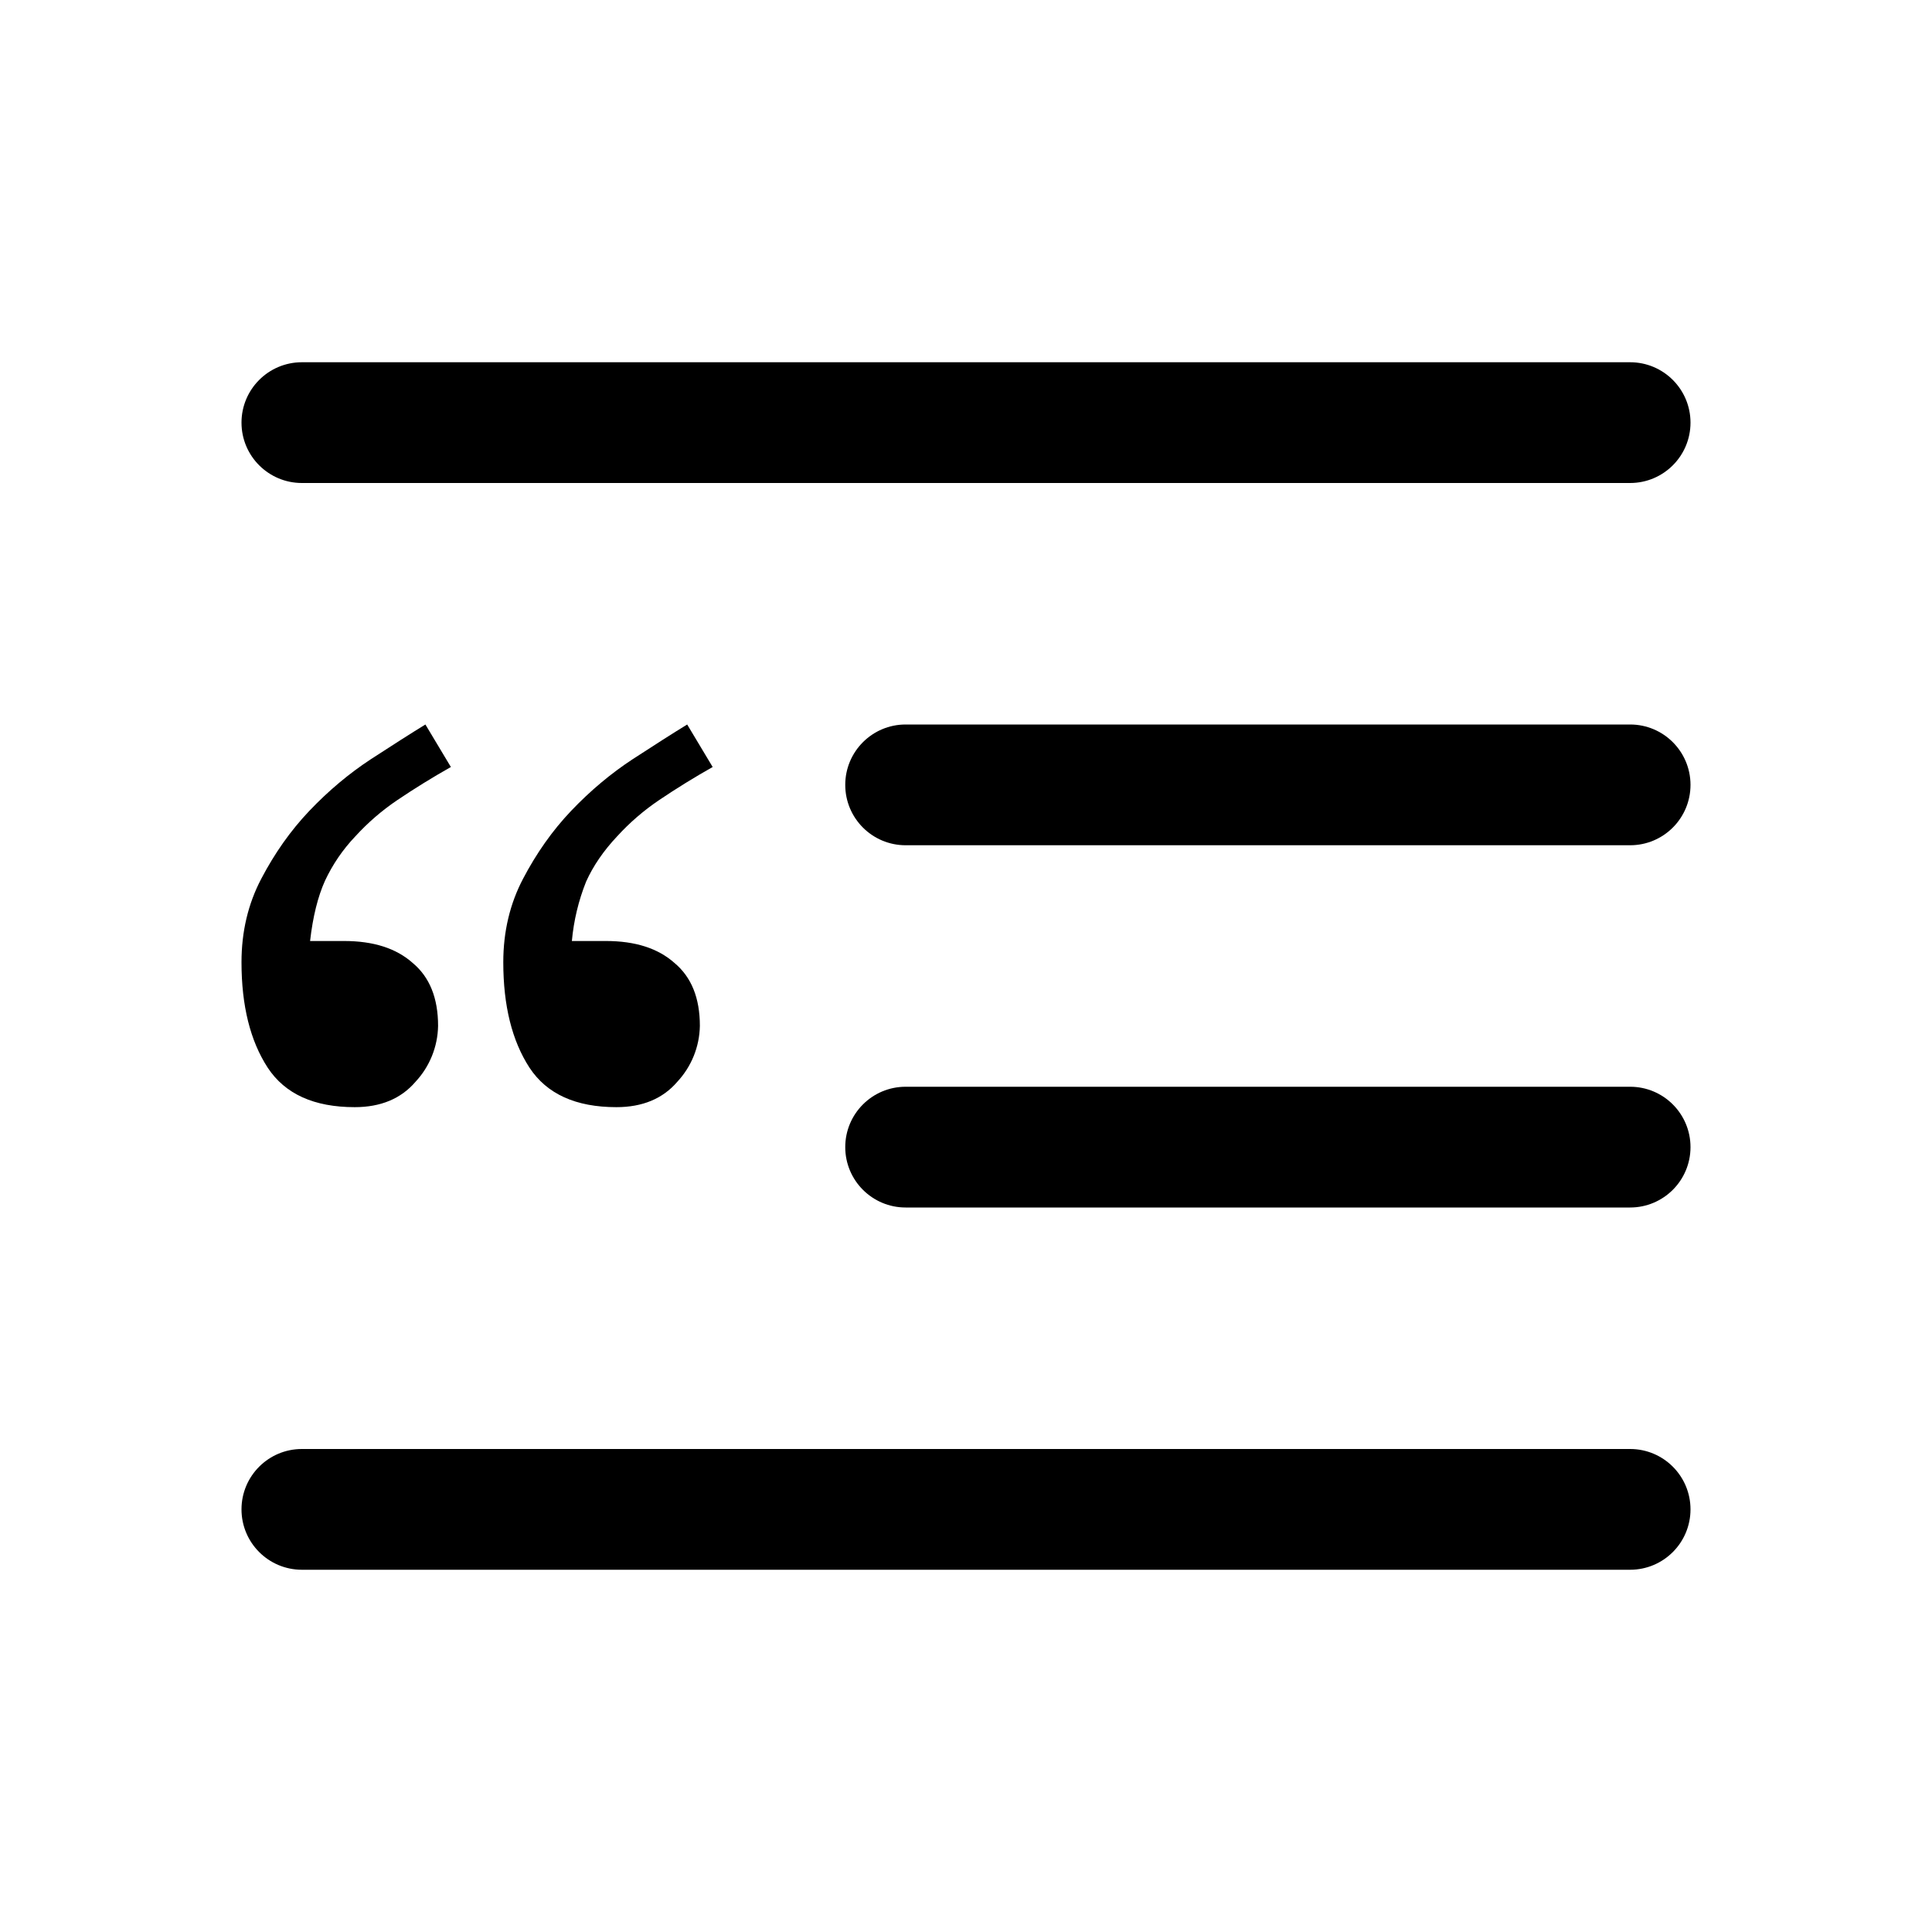
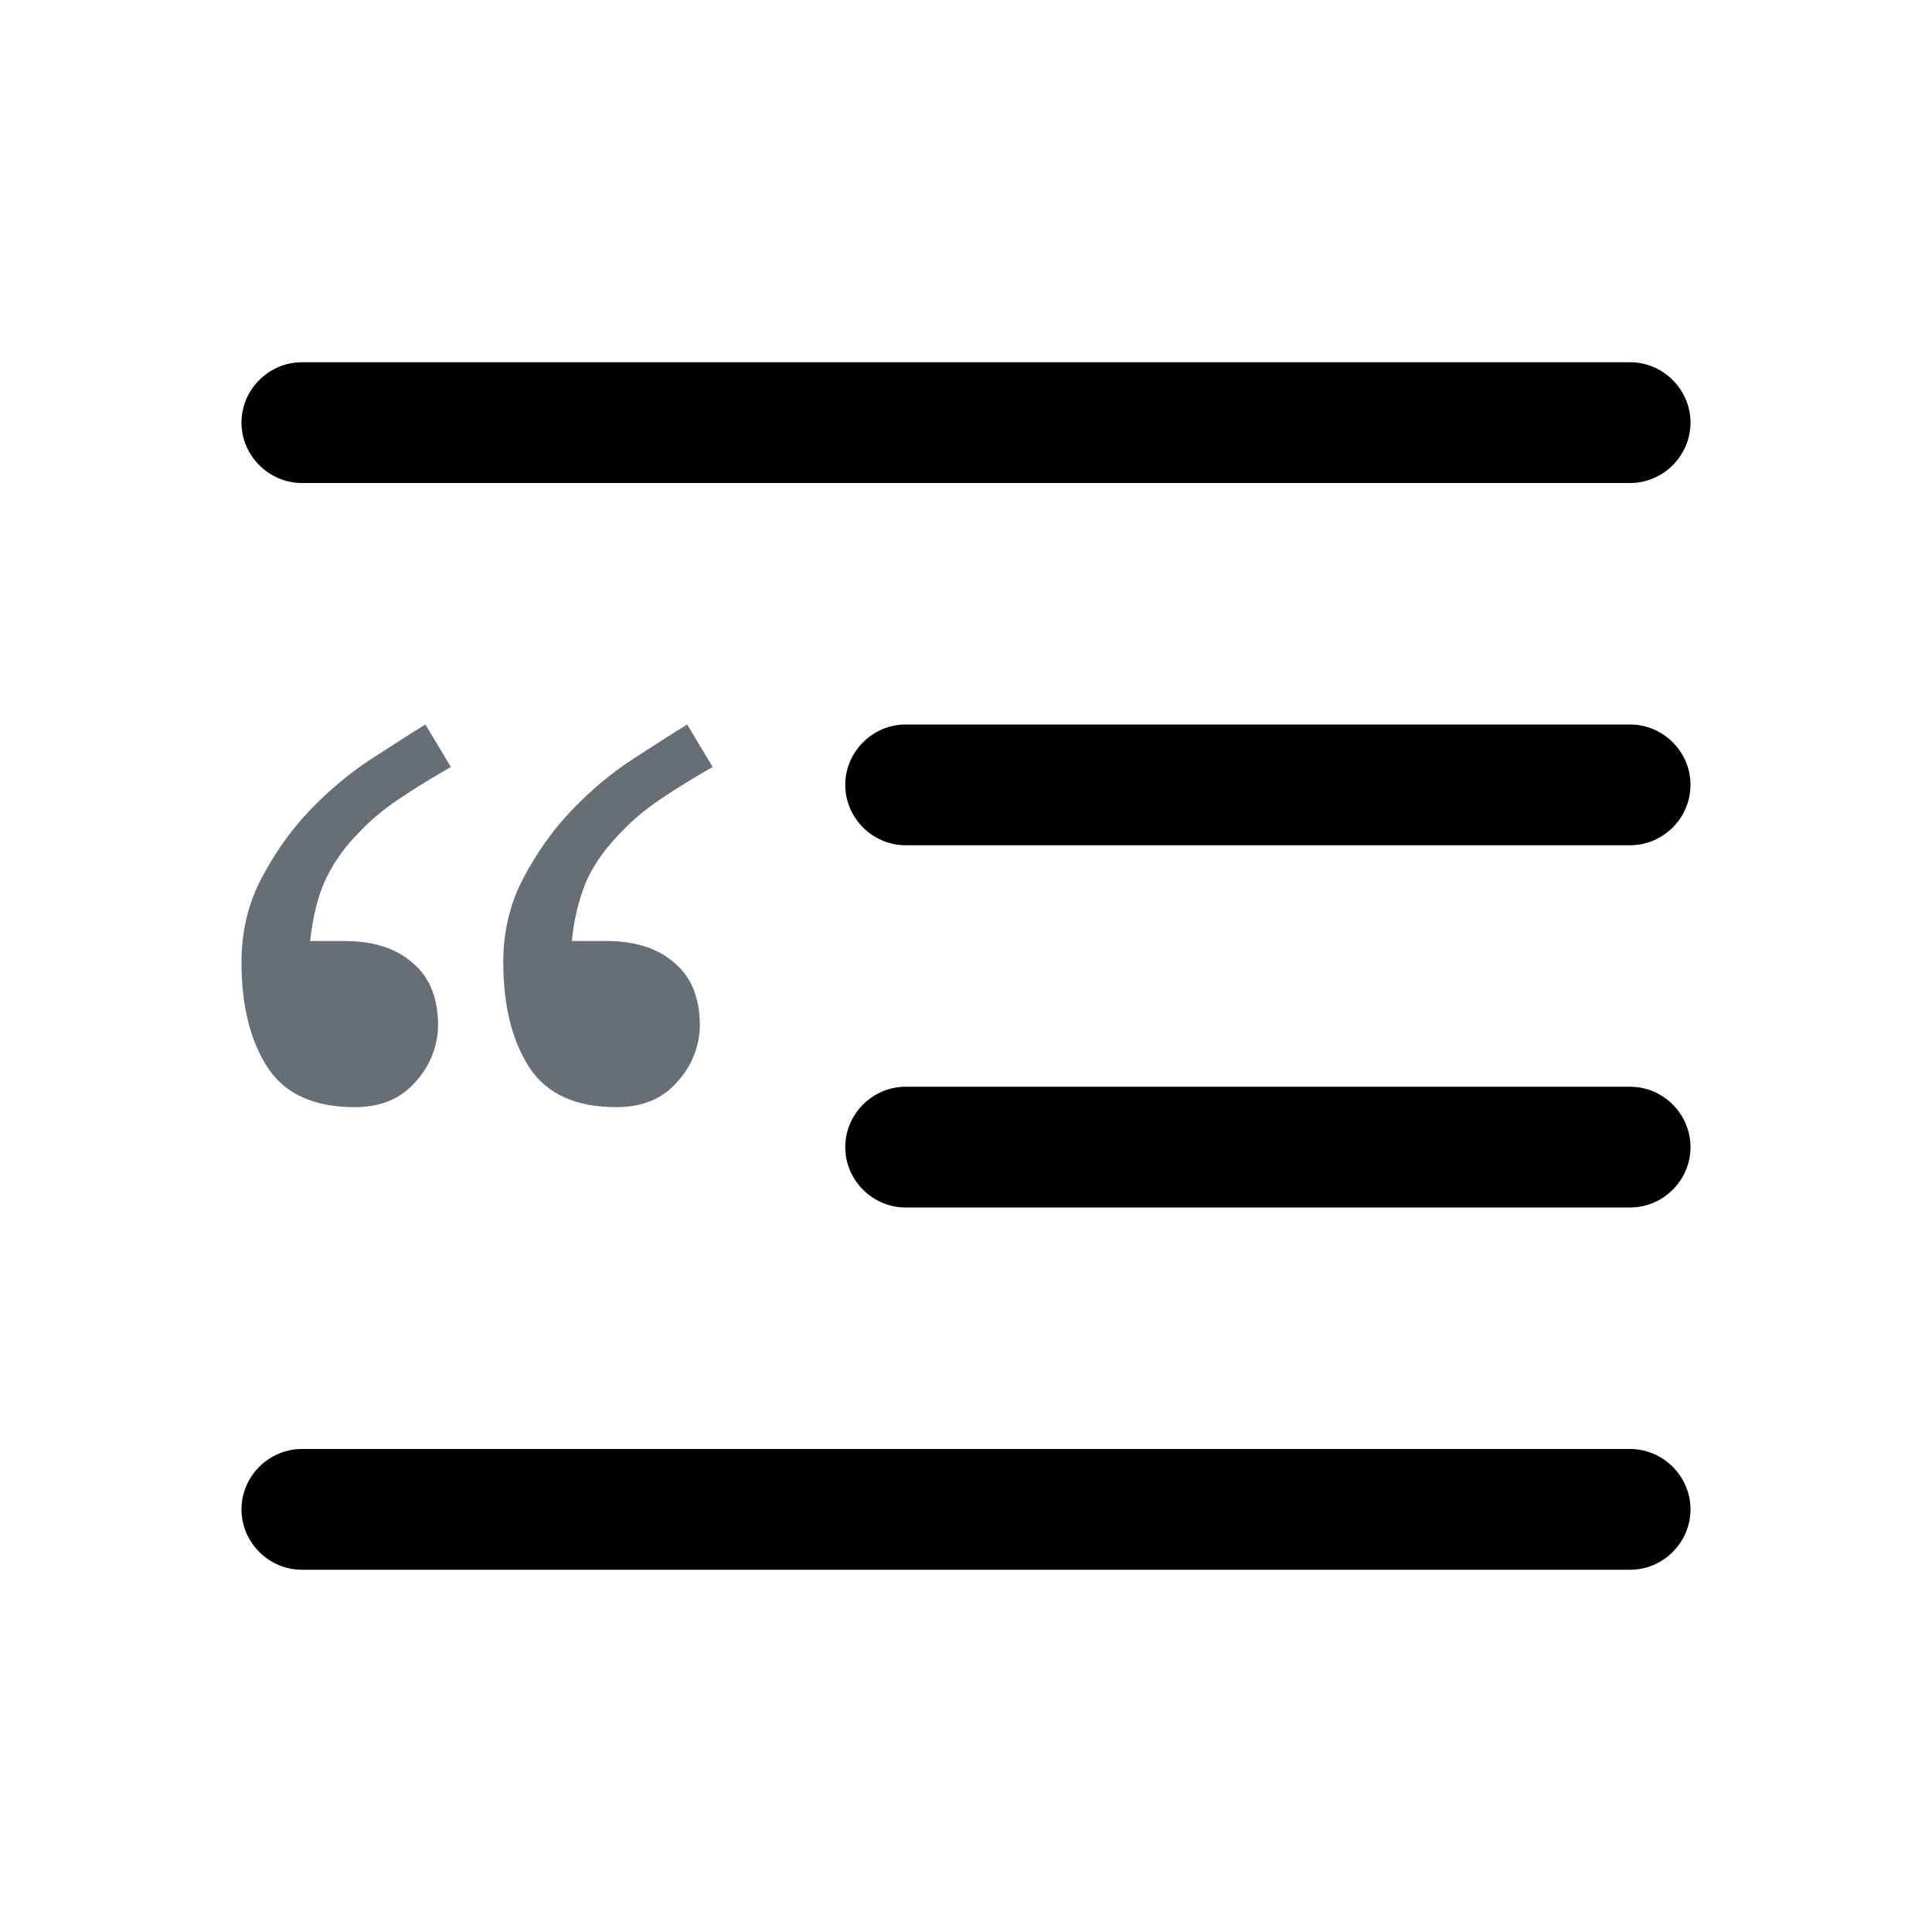
- <svg xmlns="http://www.w3.org/2000/svg" viewBox="0 0 16 16" class="bi bi-blockquote-left" fill="currentColor">
-   <path fill-rule="evenodd" d="M2 3.5a.5.5 0 0 1 .5-.5h11a.5.5 0 0 1 0 1h-11a.5.5 0 0 1-.5-.5zm5 3a.5.5 0 0 1 .5-.5h6a.5.5 0 0 1 0 1h-6a.5.5 0 0 1-.5-.5zm0 3a.5.5 0 0 1 .5-.5h6a.5.5 0 0 1 0 1h-6a.5.5 0 0 1-.5-.5zm-5 3a.5.5 0 0 1 .5-.5h11a.5.5 0 0 1 0 1h-11a.5.5 0 0 1-.5-.5z" />
-   <path d="M3.734 6.352a6.586 6.586 0 0 0-.445.275 1.94 1.94 0 0 0-.346.299 1.38 1.38 0 0 0-.252.369c-.058.129-.1.295-.123.498h.282c.242 0 .431.06.568.182.14.117.21.29.21.521a.697.697 0 0 1-.187.463c-.12.14-.289.21-.503.21-.336 0-.577-.108-.721-.327C2.072 8.619 2 8.328 2 7.969c0-.254.055-.485.164-.692.11-.21.242-.398.398-.562.16-.168.33-.31.51-.428.18-.117.33-.213.451-.287l.211.352zm2.168 0a6.588 6.588 0 0 0-.445.275 1.94 1.94 0 0 0-.346.299c-.113.12-.199.246-.257.375a1.75 1.75 0 0 0-.118.492h.282c.242 0 .431.06.568.182.14.117.21.29.21.521a.697.697 0 0 1-.187.463c-.12.14-.289.21-.504.21-.335 0-.576-.108-.72-.327-.145-.223-.217-.514-.217-.873 0-.254.055-.485.164-.692.11-.21.242-.398.398-.562.16-.168.33-.31.51-.428.18-.117.33-.213.451-.287l.211.352z" />
+ <svg xmlns="http://www.w3.org/2000/svg" clip-rule="evenodd" fill-rule="evenodd" stroke-linejoin="round" stroke-miterlimit="2" viewBox="0 0 24 24">
+   <path d="m151.257 48.925h24.811v26.503h-24.811z" fill="none" transform="matrix(.967316 0 0 .905544 -146.3137 -44.3034)" />
+   <g transform="scale(1.5)">
+     <path d="m2 3.5c0-.274.226-.5.5-.5h11c.274 0 .5.226.5.5s-.226.5-.5.5h-11c-.274 0-.5-.226-.5-.5zm5 3c0-.274.226-.5.5-.5h6c.274 0 .5.226.5.5s-.226.5-.5.5h-6c-.274 0-.5-.226-.5-.5zm0 3c0-.274.226-.5.5-.5h6c.274 0 .5.226.5.5s-.226.5-.5.5h-6c-.274 0-.5-.226-.5-.5zm-5 3c0-.274.226-.5.5-.5h11c.274 0 .5.226.5.5s-.226.5-.5.5h-11c-.274 0-.5-.226-.5-.5z" />
+     <path d="m3.734 6.352c-.152.086-.3.177-.445.275-.127.086-.243.186-.346.299-.103.108-.189.233-.252.369-.058.129-.1.295-.123.498h.282c.242 0 .431.06.568.182.14.117.21.29.21.521-.003.172-.07.337-.187.463-.12.14-.289.21-.503.21-.336 0-.577-.108-.721-.327-.145-.223-.217-.514-.217-.873 0-.254.055-.485.164-.692.11-.21.242-.398.398-.562.16-.168.33-.31.51-.428.18-.117.33-.213.451-.287zm2.168 0c-.152.086-.3.177-.445.275-.127.086-.243.186-.346.299-.113.12-.199.246-.257.375-.063.157-.103.323-.118.492h.282c.242 0 .431.06.568.182.14.117.21.29.21.521-.003.172-.07.337-.187.463-.12.14-.289.21-.504.21-.335 0-.576-.108-.72-.327-.145-.223-.217-.514-.217-.873 0-.254.055-.485.164-.692.11-.21.242-.398.398-.562.16-.168.33-.31.51-.428.18-.117.33-.213.451-.287z" fill="#676e78" fill-rule="nonzero" />
+   </g>
</svg>
